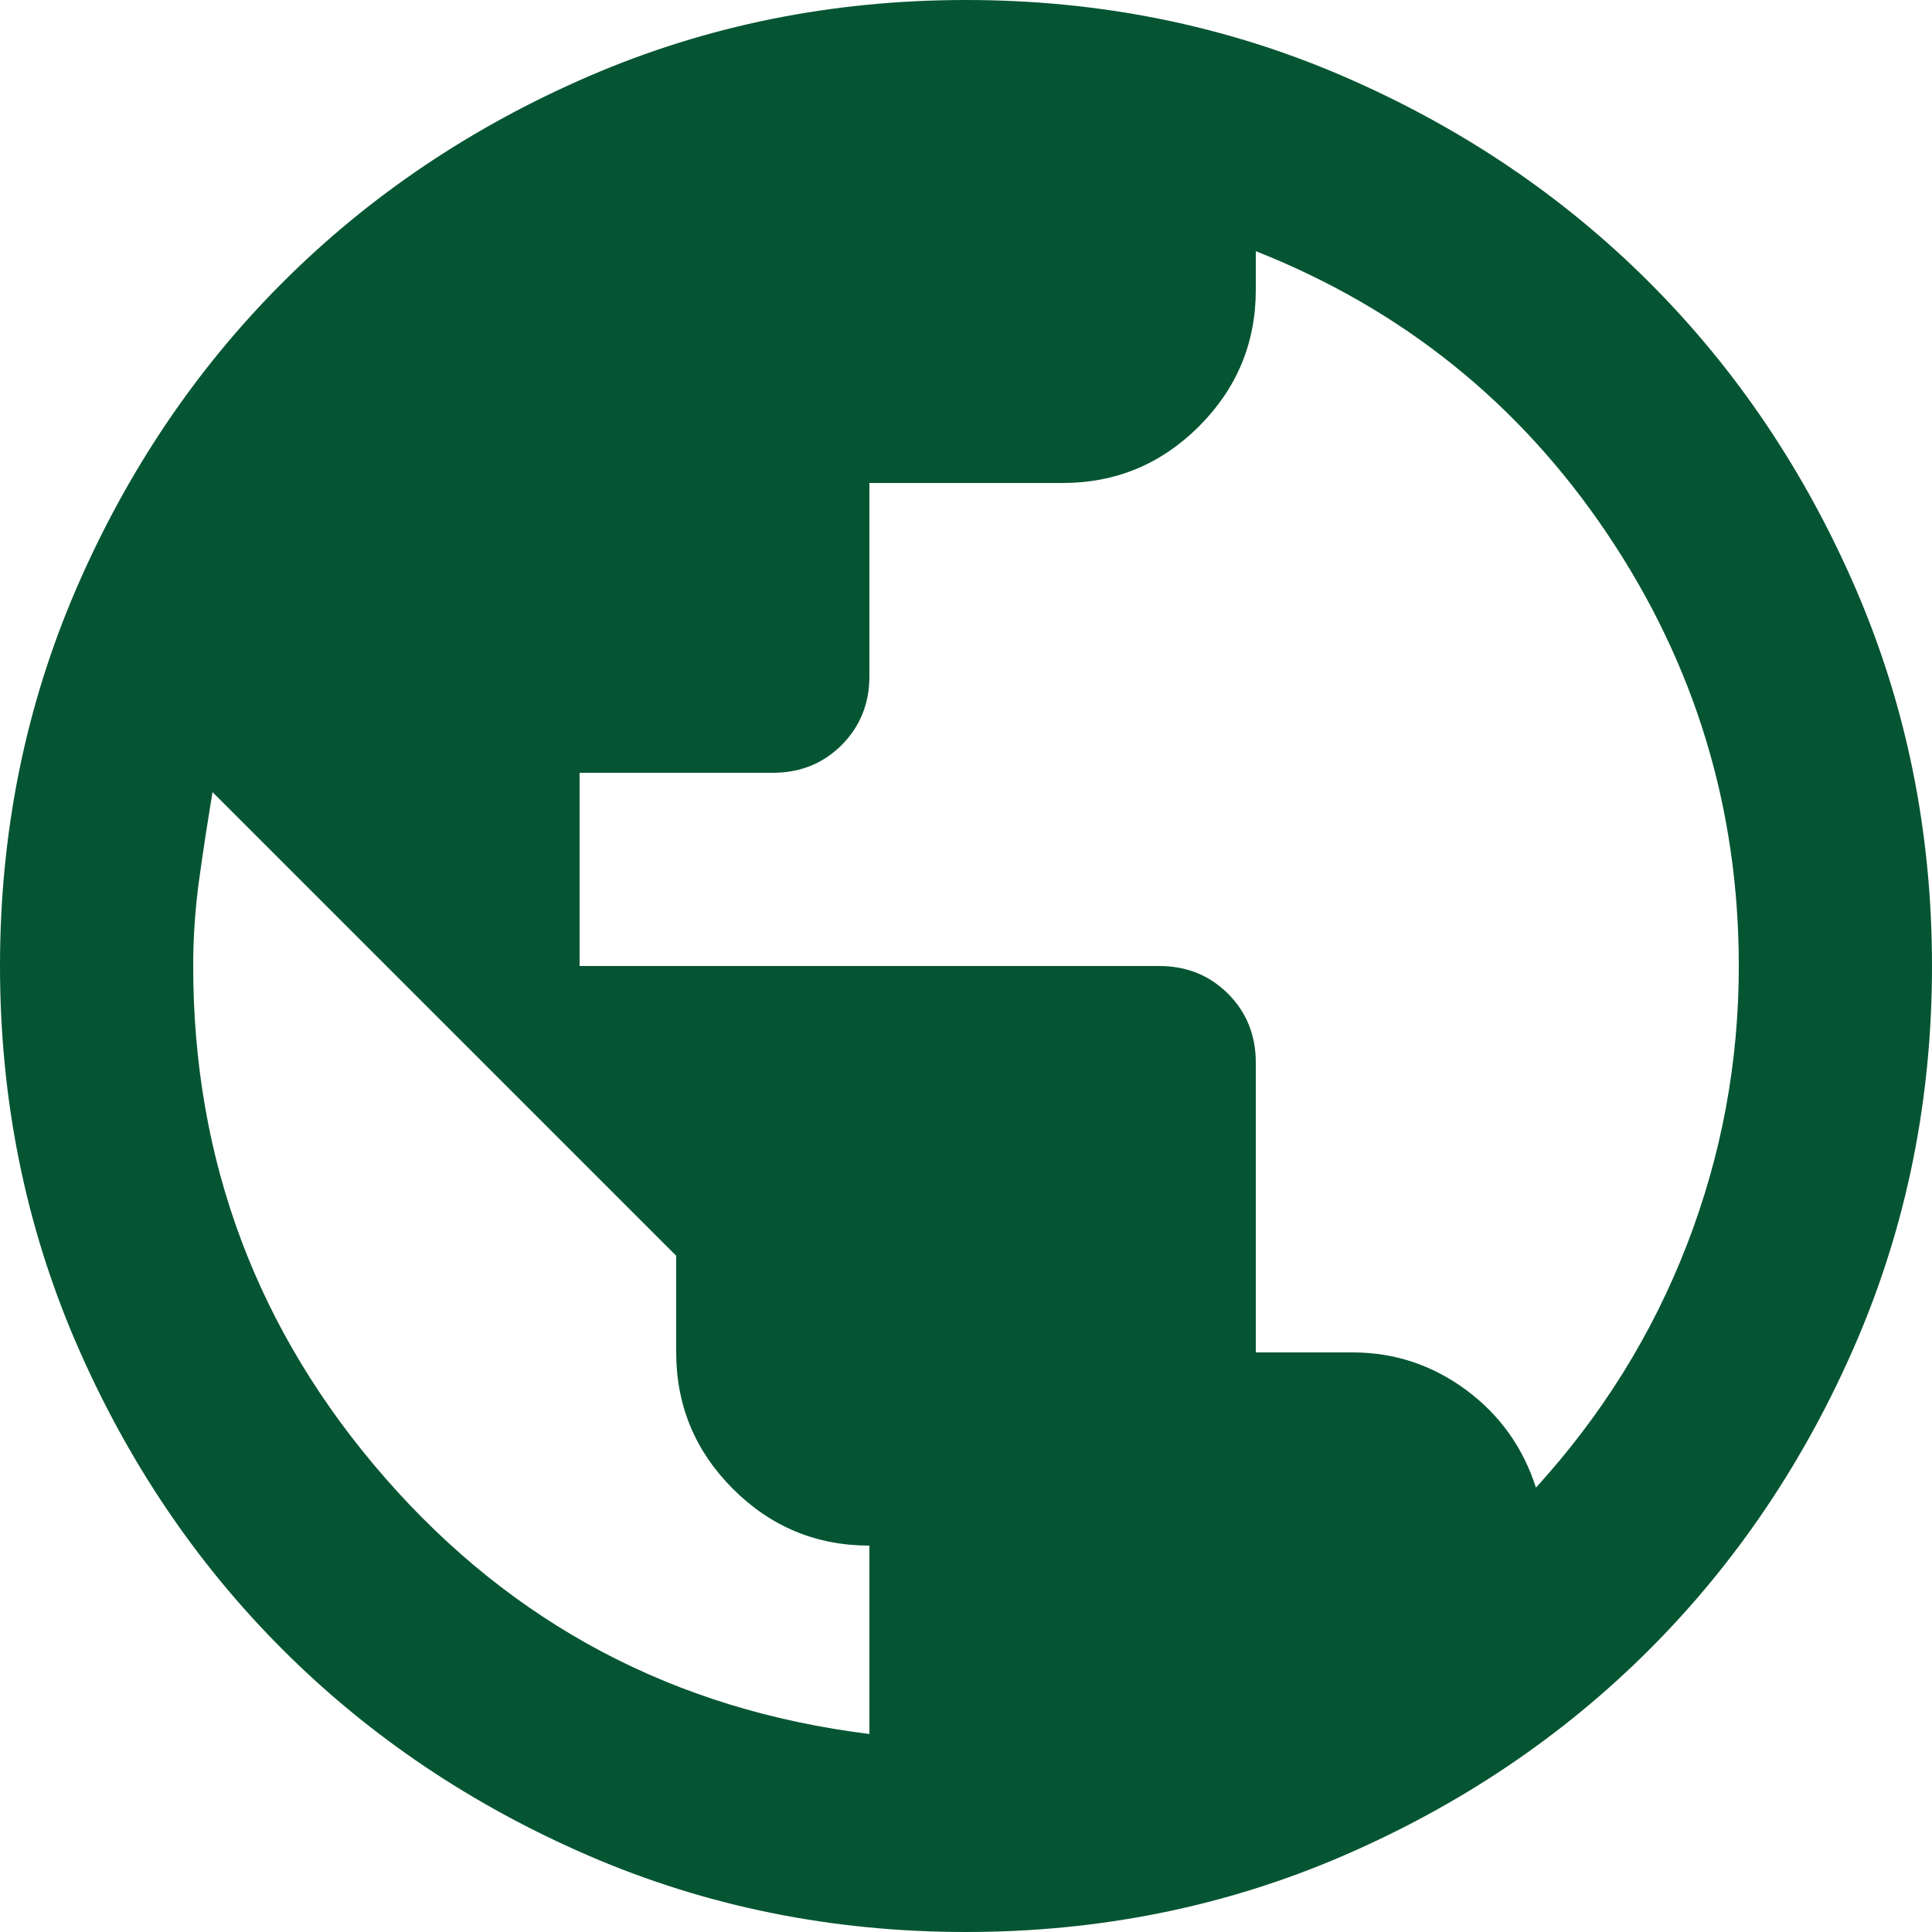
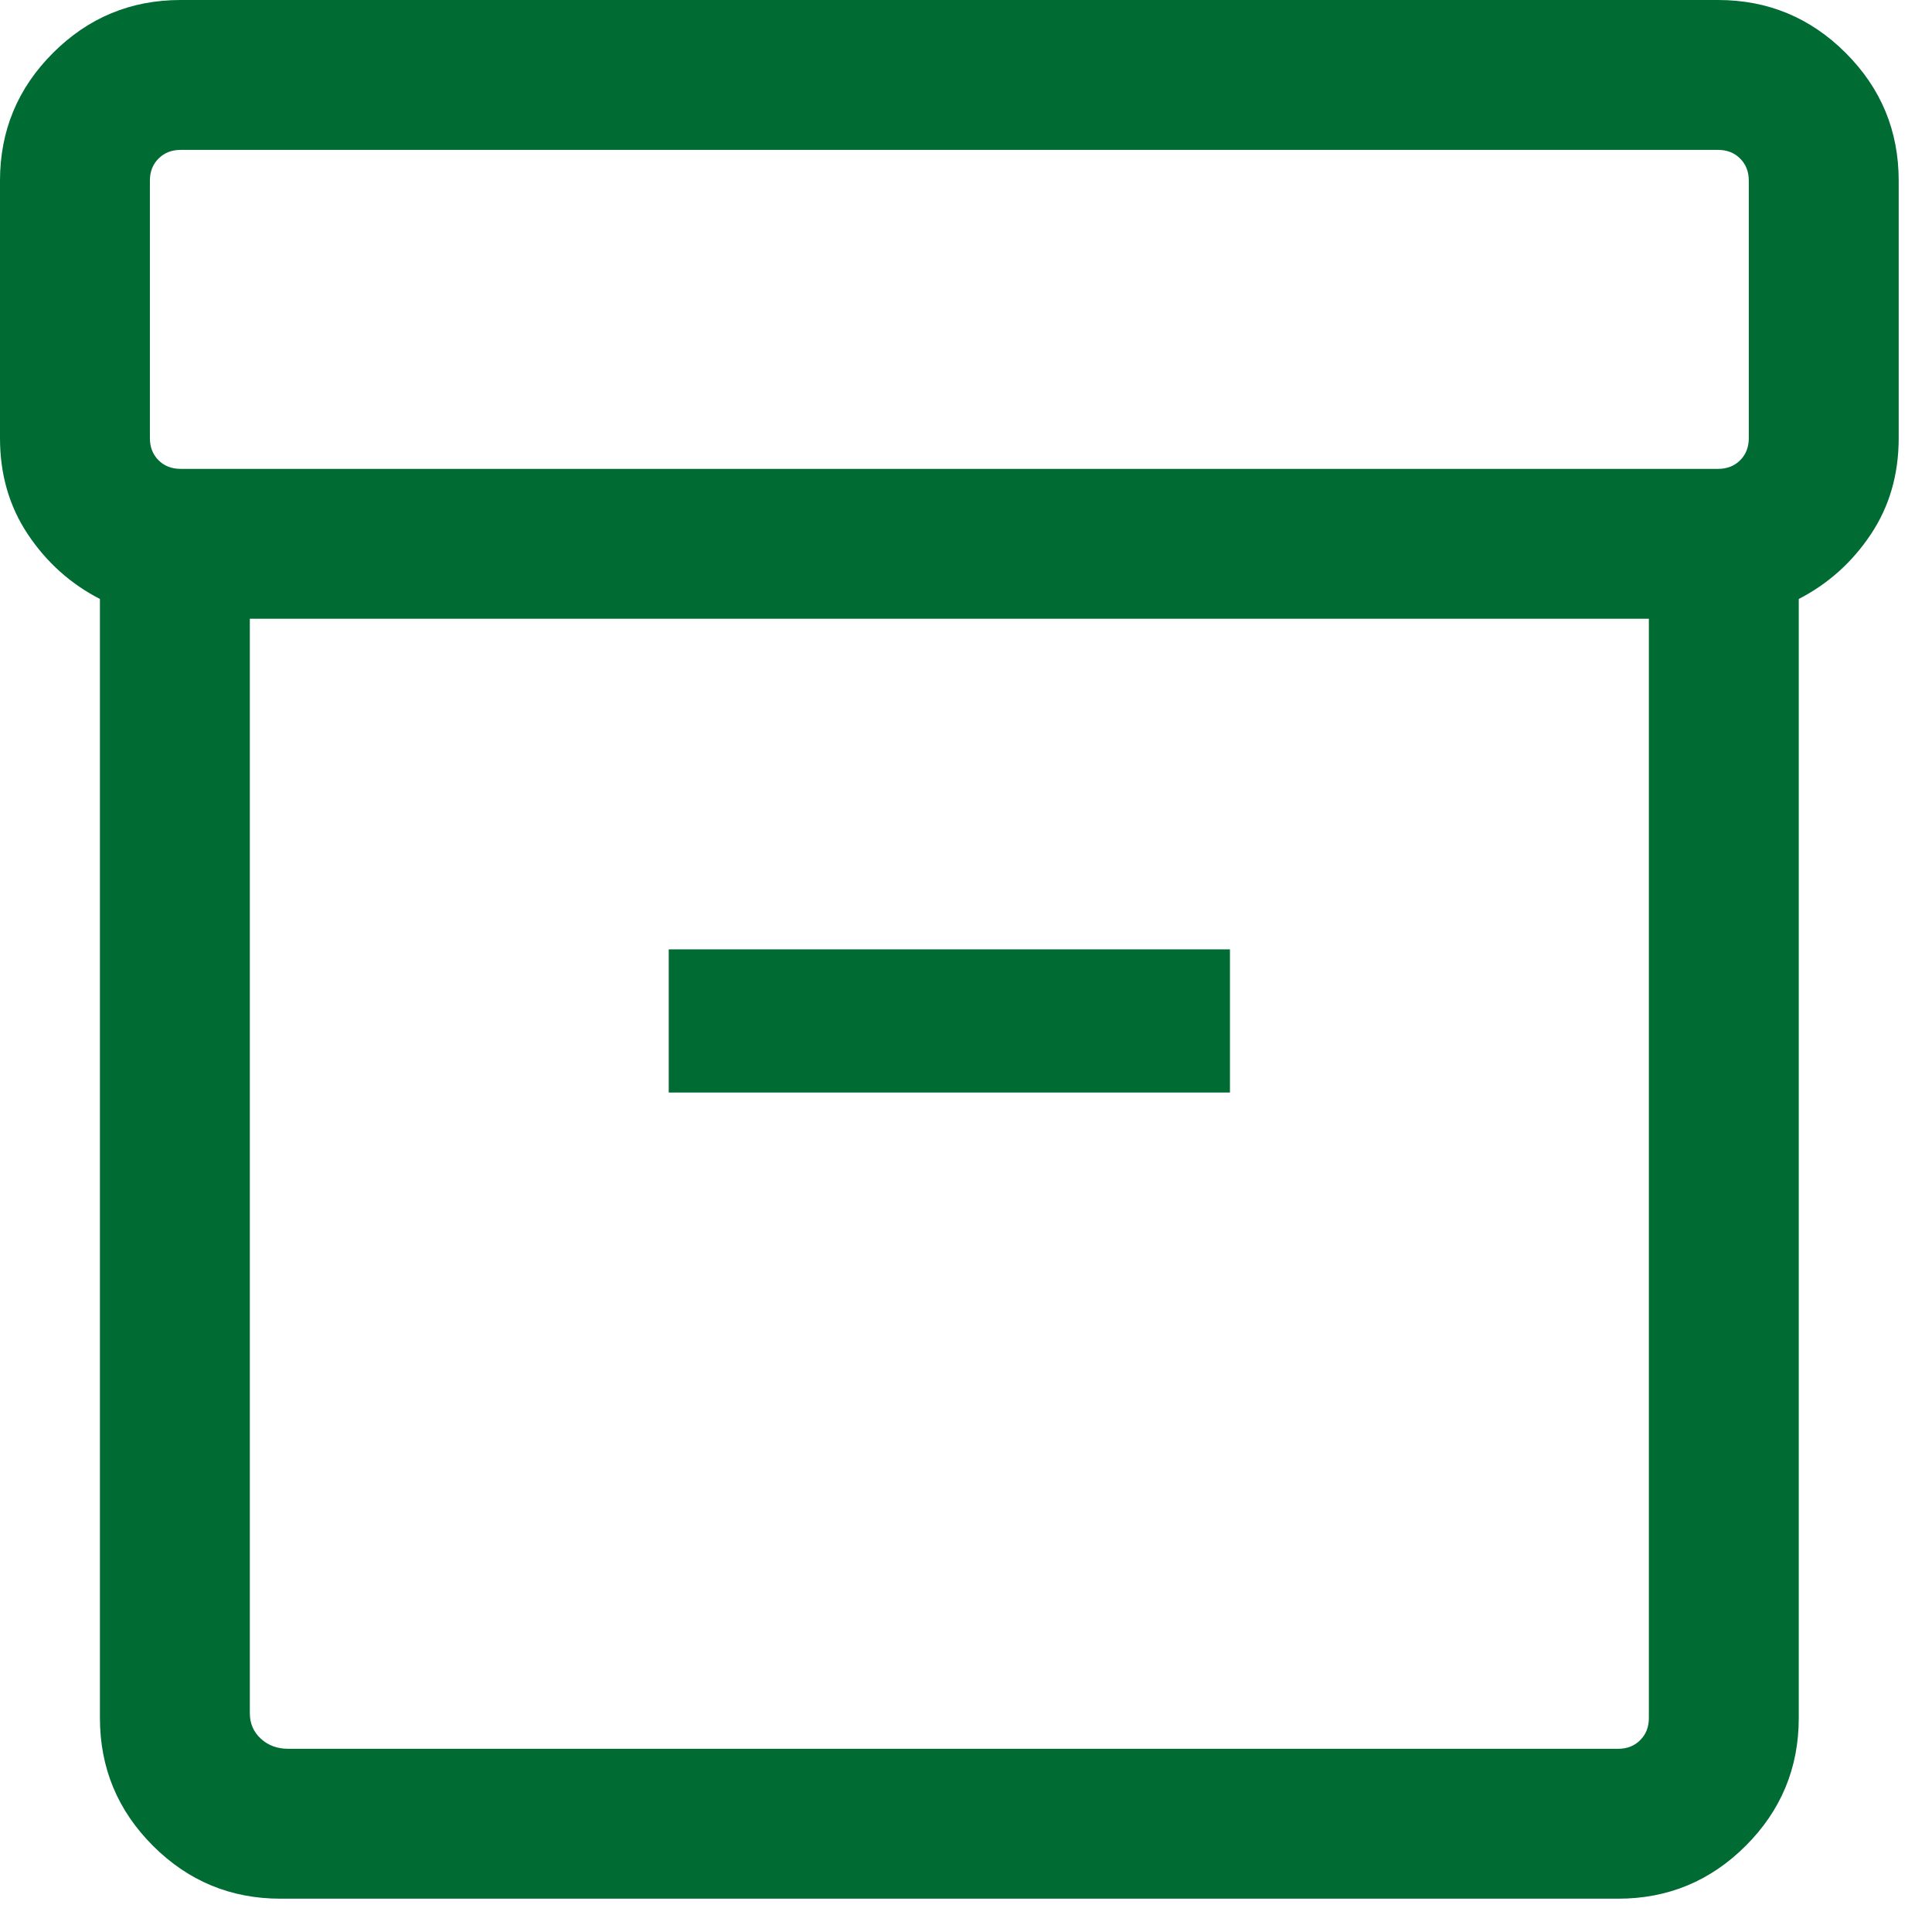
- <svg xmlns="http://www.w3.org/2000/svg" width="25" height="25" viewBox="0 0 25 25" fill="none">
-   <path d="M12.5 25C10.771 25 9.146 24.672 7.625 24.016C6.104 23.359 4.781 22.469 3.656 21.344C2.531 20.219 1.641 18.896 0.984 17.375C0.328 15.854 0 14.229 0 12.5C0 10.771 0.328 9.146 0.984 7.625C1.641 6.104 2.531 4.781 3.656 3.656C4.781 2.531 6.104 1.641 7.625 0.984C9.146 0.328 10.771 0 12.5 0C14.229 0 15.854 0.328 17.375 0.984C18.896 1.641 20.219 2.531 21.344 3.656C22.469 4.781 23.359 6.104 24.016 7.625C24.672 9.146 25 10.771 25 12.5C25 14.229 24.672 15.854 24.016 17.375C23.359 18.896 22.469 20.219 21.344 21.344C20.219 22.469 18.896 23.359 17.375 24.016C15.854 24.672 14.229 25 12.5 25ZM11.25 22.438V20C10.562 20 9.974 19.755 9.484 19.266C8.995 18.776 8.75 18.188 8.75 17.5V16.25L2.75 10.25C2.688 10.625 2.63 11 2.578 11.375C2.526 11.75 2.5 12.125 2.5 12.5C2.5 15.021 3.328 17.229 4.984 19.125C6.641 21.021 8.729 22.125 11.25 22.438ZM19.875 19.25C20.729 18.312 21.38 17.266 21.828 16.109C22.276 14.953 22.5 13.75 22.5 12.5C22.5 10.458 21.932 8.594 20.797 6.906C19.662 5.219 18.146 4 16.25 3.25V3.75C16.25 4.438 16.005 5.026 15.516 5.516C15.026 6.005 14.438 6.25 13.75 6.25H11.25V8.75C11.25 9.104 11.13 9.401 10.891 9.641C10.651 9.88 10.354 10 10 10H7.5V12.5H15C15.354 12.5 15.651 12.62 15.891 12.859C16.13 13.099 16.25 13.396 16.25 13.75V17.5H17.5C18.042 17.5 18.531 17.662 18.969 17.984C19.406 18.307 19.708 18.729 19.875 19.25Z" fill="#065532" />
+ <svg xmlns="http://www.w3.org/2000/svg" width="29" height="29" viewBox="0 0 29 29" fill="none">
+   <path d="M4.212 28.5C3.463 28.5 2.825 28.235 2.295 27.705C1.765 27.175 1.5 26.536 1.5 25.788V8.991C1.06 8.764 0.7 8.442 0.42 8.023C0.14 7.605 0 7.123 0 6.577V2.712C0 1.963 0.265 1.325 0.795 0.795C1.325 0.265 1.963 0 2.712 0H25.788C26.536 0 27.175 0.265 27.705 0.795C28.235 1.325 28.5 1.963 28.5 2.712V6.577C28.5 7.123 28.36 7.605 28.08 8.023C27.8 8.442 27.44 8.764 27 8.991V25.788C27 26.536 26.735 27.175 26.205 27.705C25.675 28.235 25.036 28.5 24.288 28.5H4.212ZM3.75 9.288V25.716C3.75 25.87 3.805 25.997 3.916 26.099C4.026 26.2 4.163 26.25 4.327 26.25H24.288C24.423 26.25 24.534 26.207 24.62 26.12C24.707 26.034 24.75 25.923 24.75 25.788V9.288H3.75ZM2.712 7.038H25.788C25.923 7.038 26.034 6.995 26.12 6.909C26.207 6.822 26.25 6.711 26.25 6.577V2.712C26.25 2.577 26.207 2.466 26.12 2.38C26.034 2.293 25.923 2.25 25.788 2.25H2.712C2.577 2.25 2.466 2.293 2.38 2.38C2.293 2.466 2.25 2.577 2.25 2.712V6.577C2.25 6.711 2.293 6.822 2.38 6.909C2.466 6.995 2.577 7.038 2.712 7.038ZM10.038 16.399H18.462V14.25H10.038V16.399Z" fill="#006B33" />
</svg>
